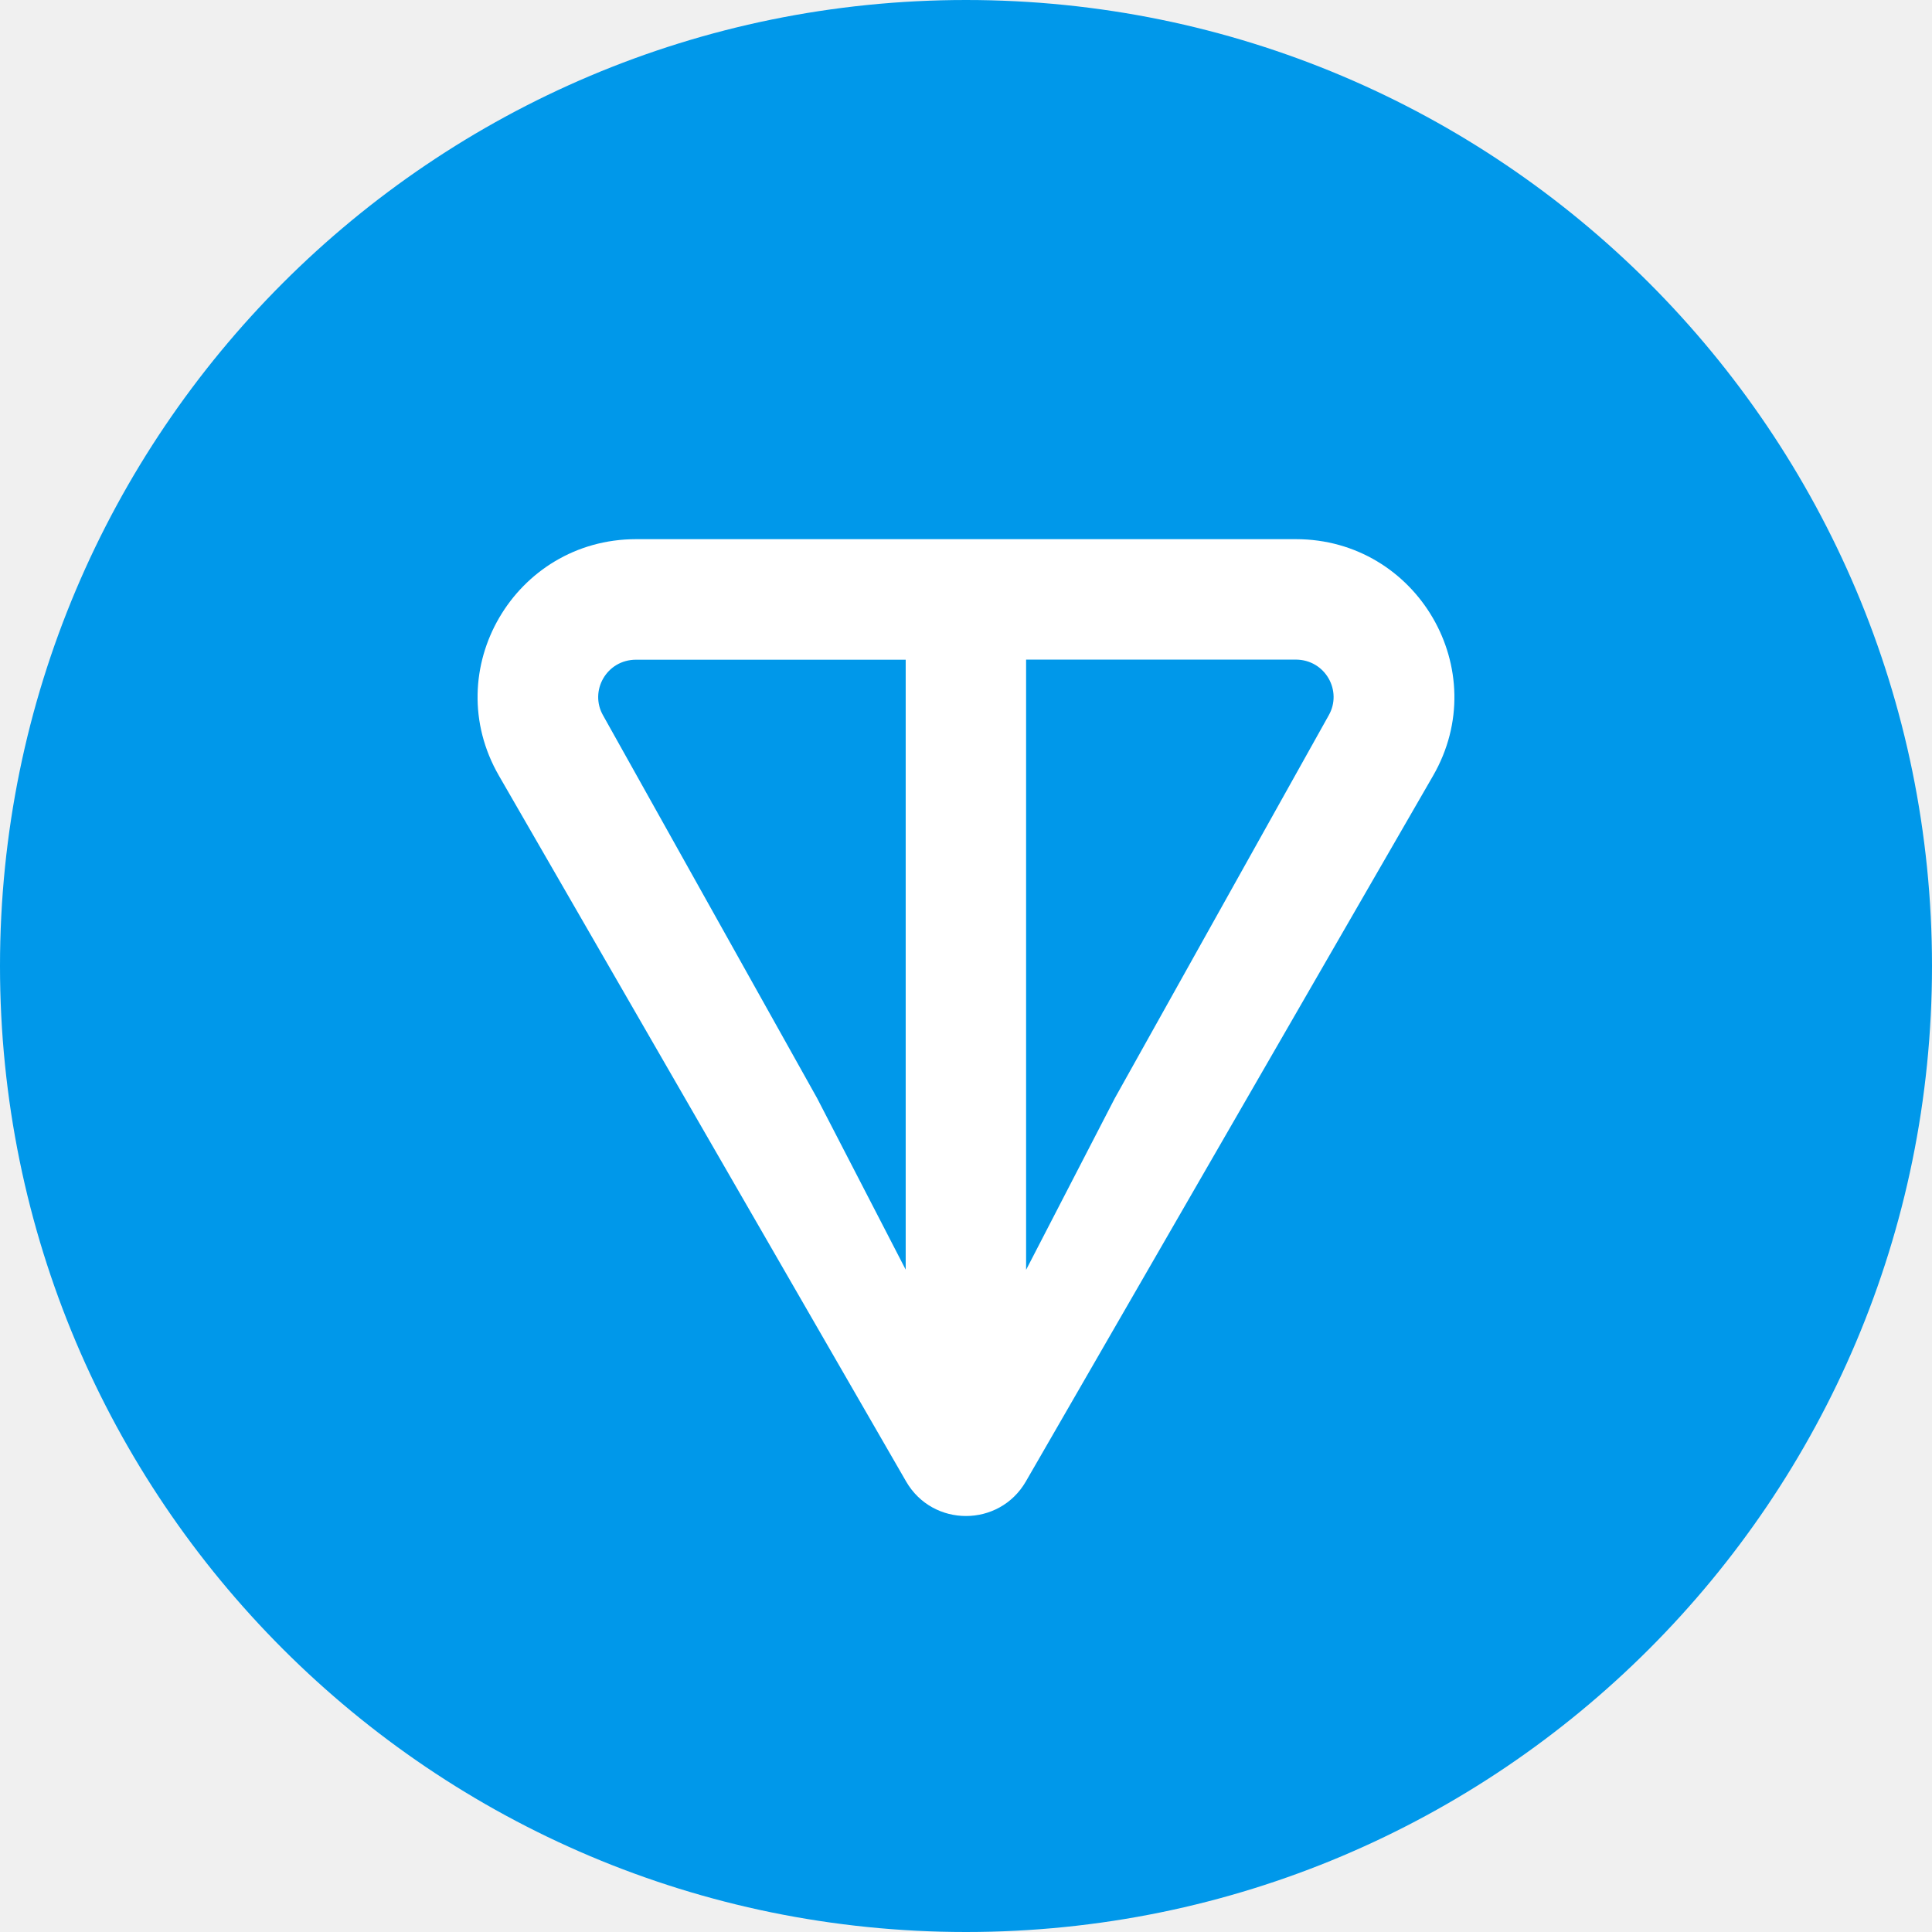
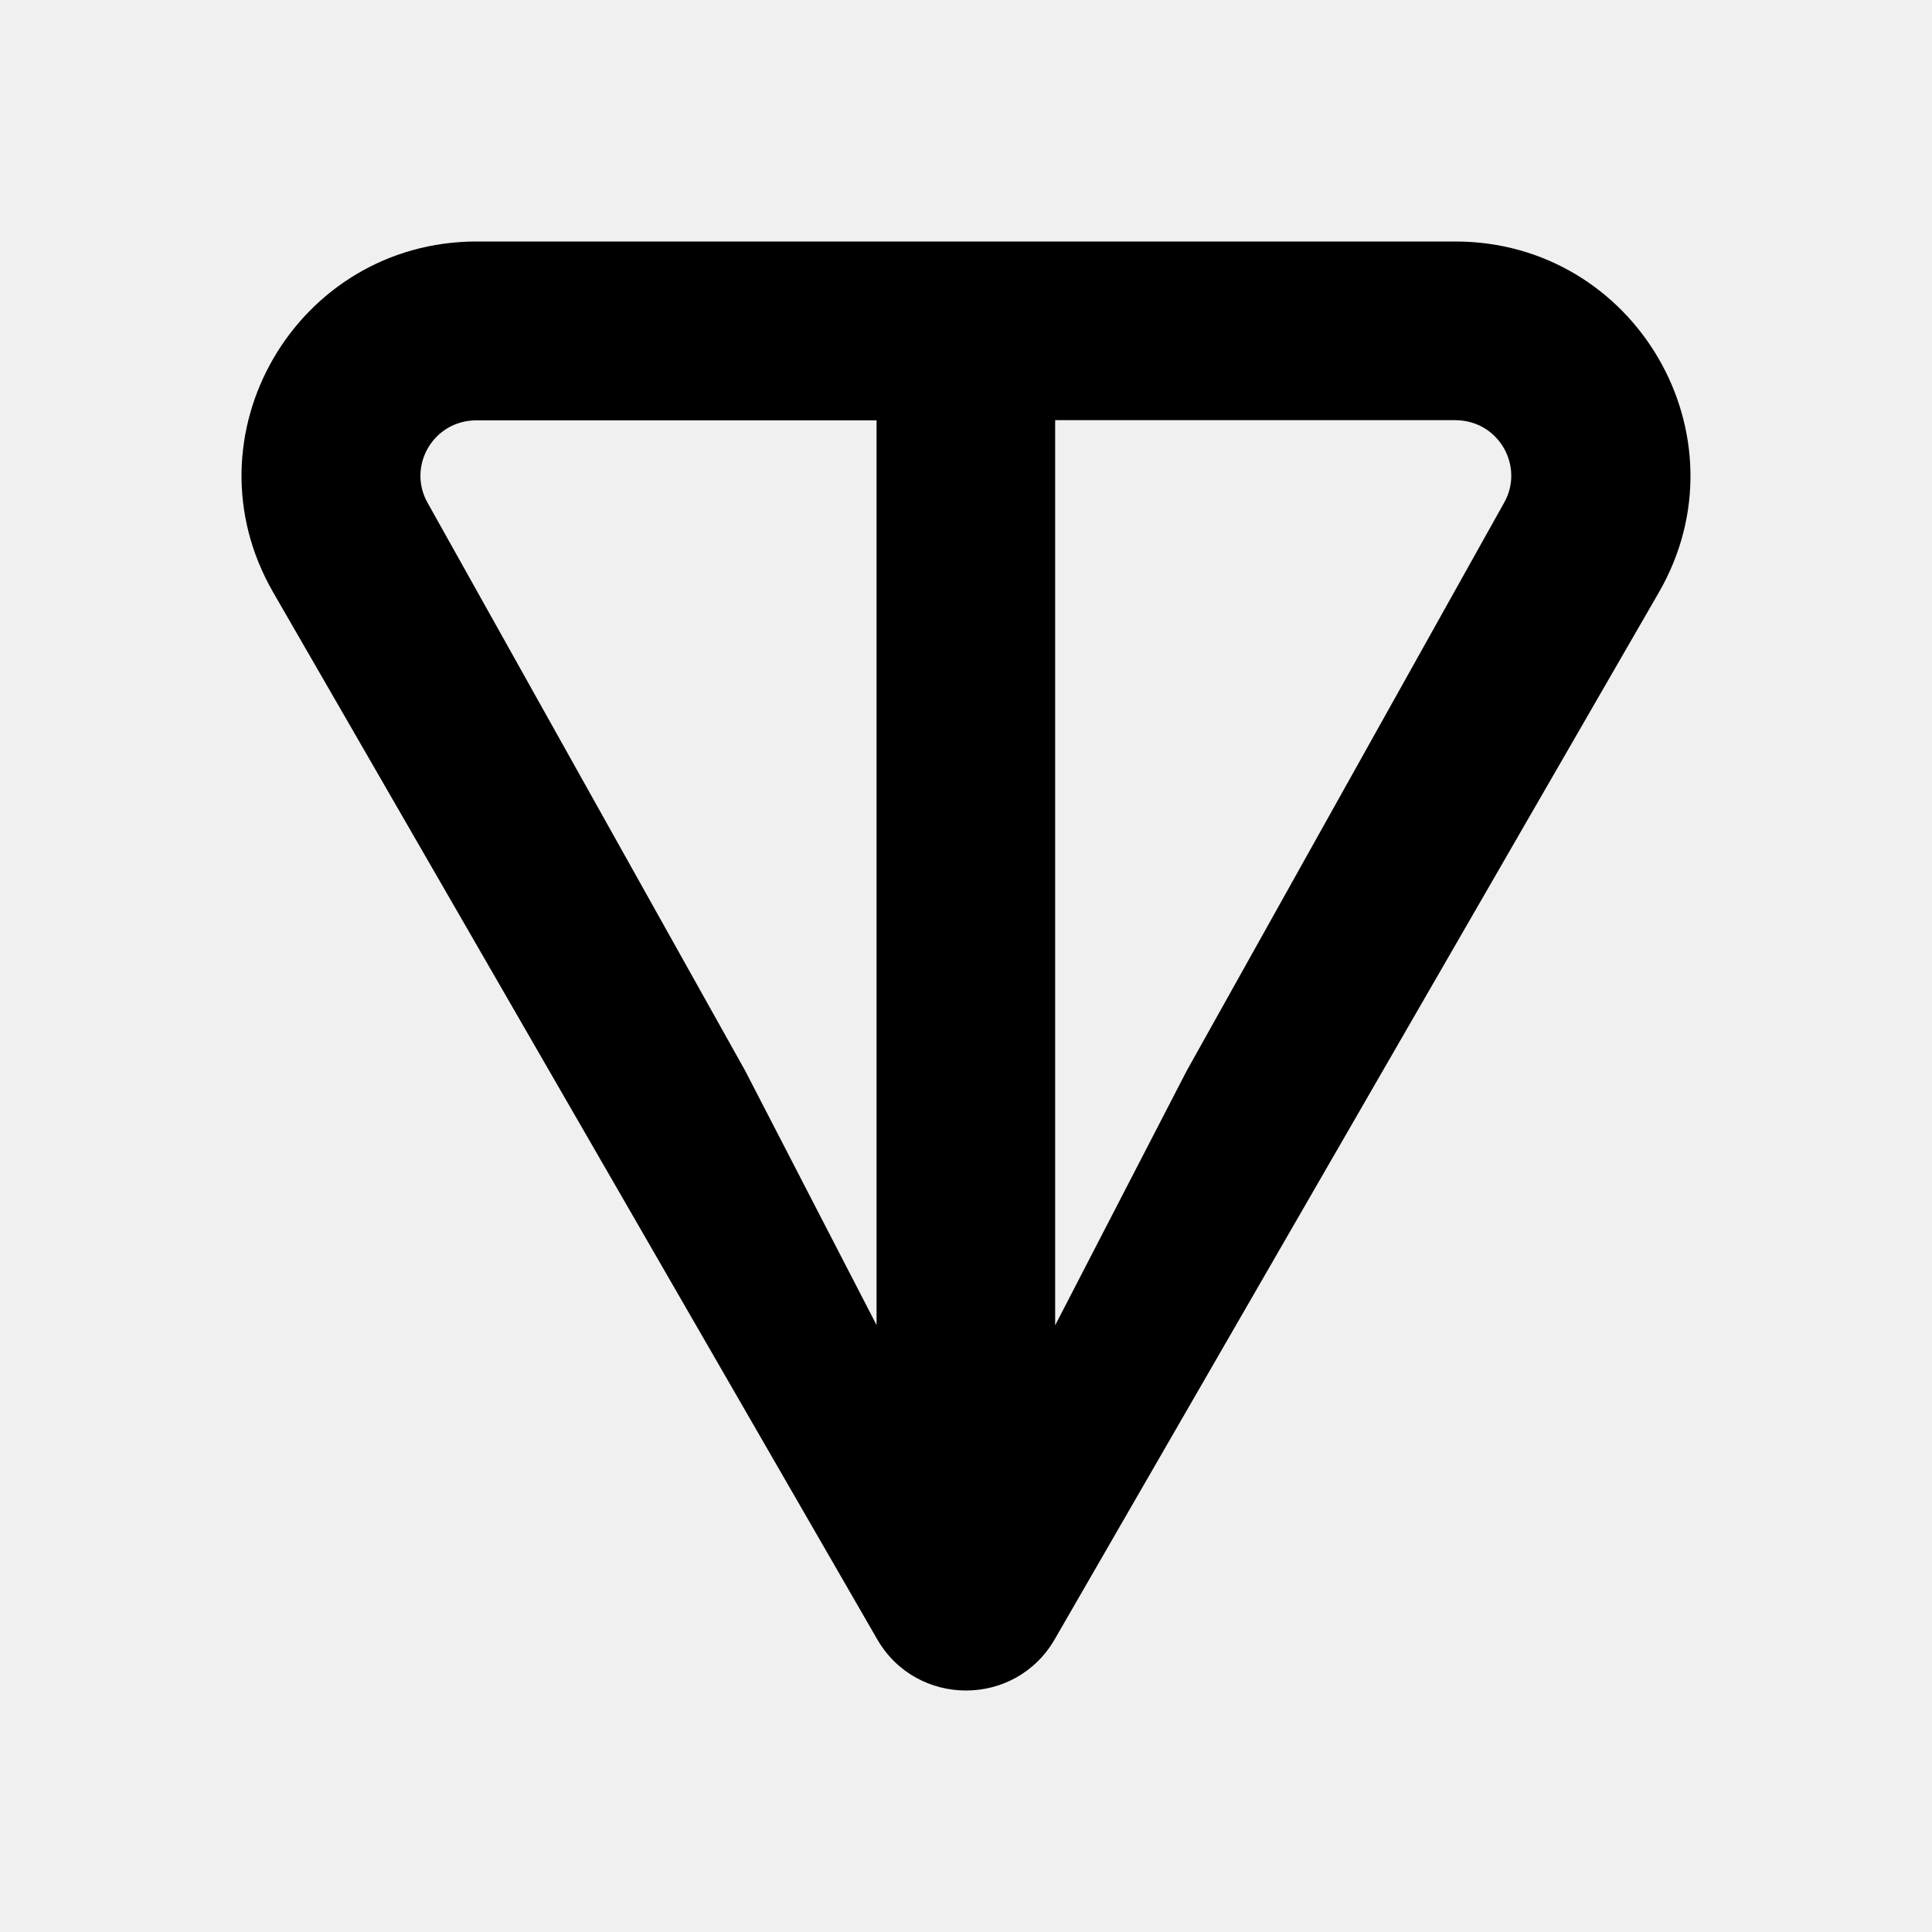
- <svg xmlns="http://www.w3.org/2000/svg" width="56" height="56" viewBox="0 0 56 56" fill="none">
-   <path d="M28 56C43.464 56 56 43.464 56 28C56 12.536 43.464 0 28 0C12.536 0 0 12.536 0 28C0 43.464 12.536 56 28 56Z" fill="#0098EA" />
-   <path d="M37.56 15.628H18.439C14.923 15.628 12.694 19.42 14.463 22.486L26.264 42.941C27.035 44.276 28.964 44.276 29.735 42.941L41.538 22.486C43.304 19.425 41.076 15.628 37.563 15.628H37.56ZM26.255 36.807L23.685 31.833L17.483 20.741C17.074 20.032 17.579 19.122 18.436 19.122H26.252V36.809L26.255 36.807ZM38.511 20.739L32.312 31.835L29.742 36.807V19.119H37.558C38.415 19.119 38.92 20.029 38.511 20.739Z" fill="white" />
+ <svg xmlns="http://www.w3.org/2000/svg" viewBox="0 0 48 48" fill="black">
+   <path d="M36.155 6H11.844C7.373 6 4.54 10.822 6.789 14.72L21.793 40.726C22.773 42.425 25.226 42.425 26.205 40.726L41.213 14.72C43.458 10.828 40.625 6 36.158 6H36.155ZM21.781 32.927L18.514 26.603L10.629 12.502C10.109 11.599 10.751 10.443 11.841 10.443H21.778V32.931L21.781 32.927ZM37.364 12.499L29.482 26.606L26.215 32.927V10.439H36.152C37.241 10.439 37.884 11.596 37.364 12.499Z" />
</svg>
